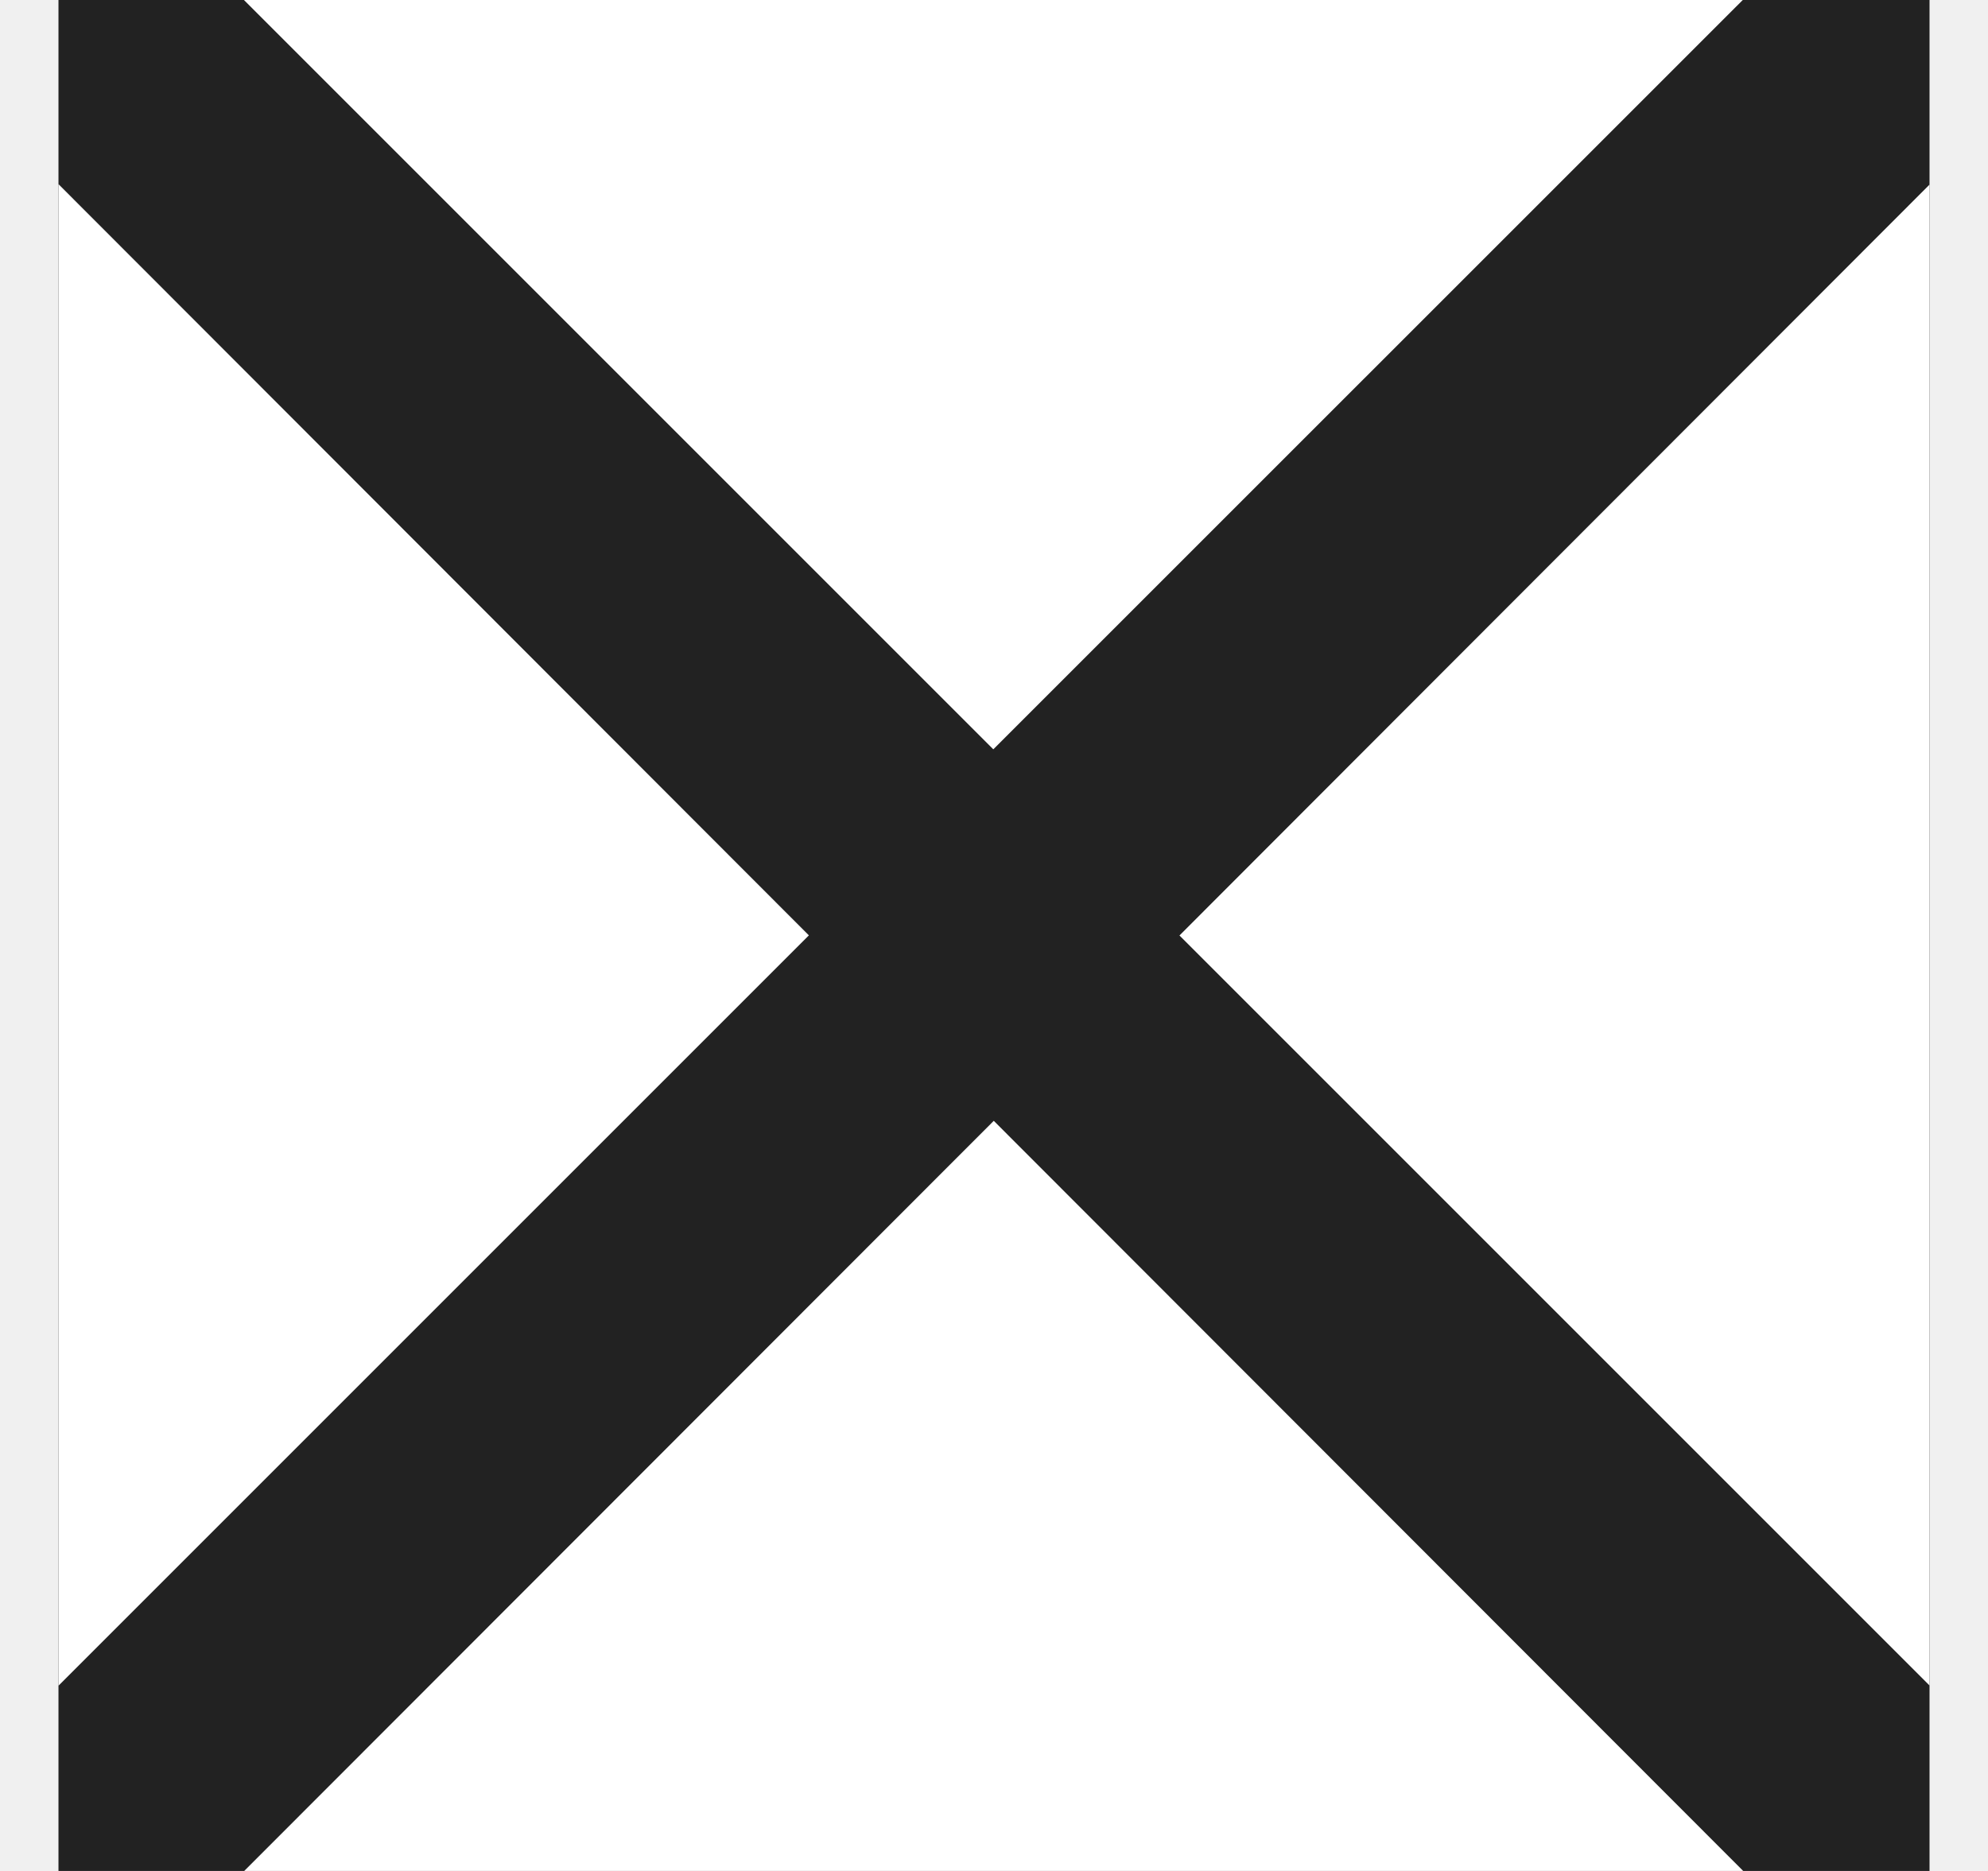
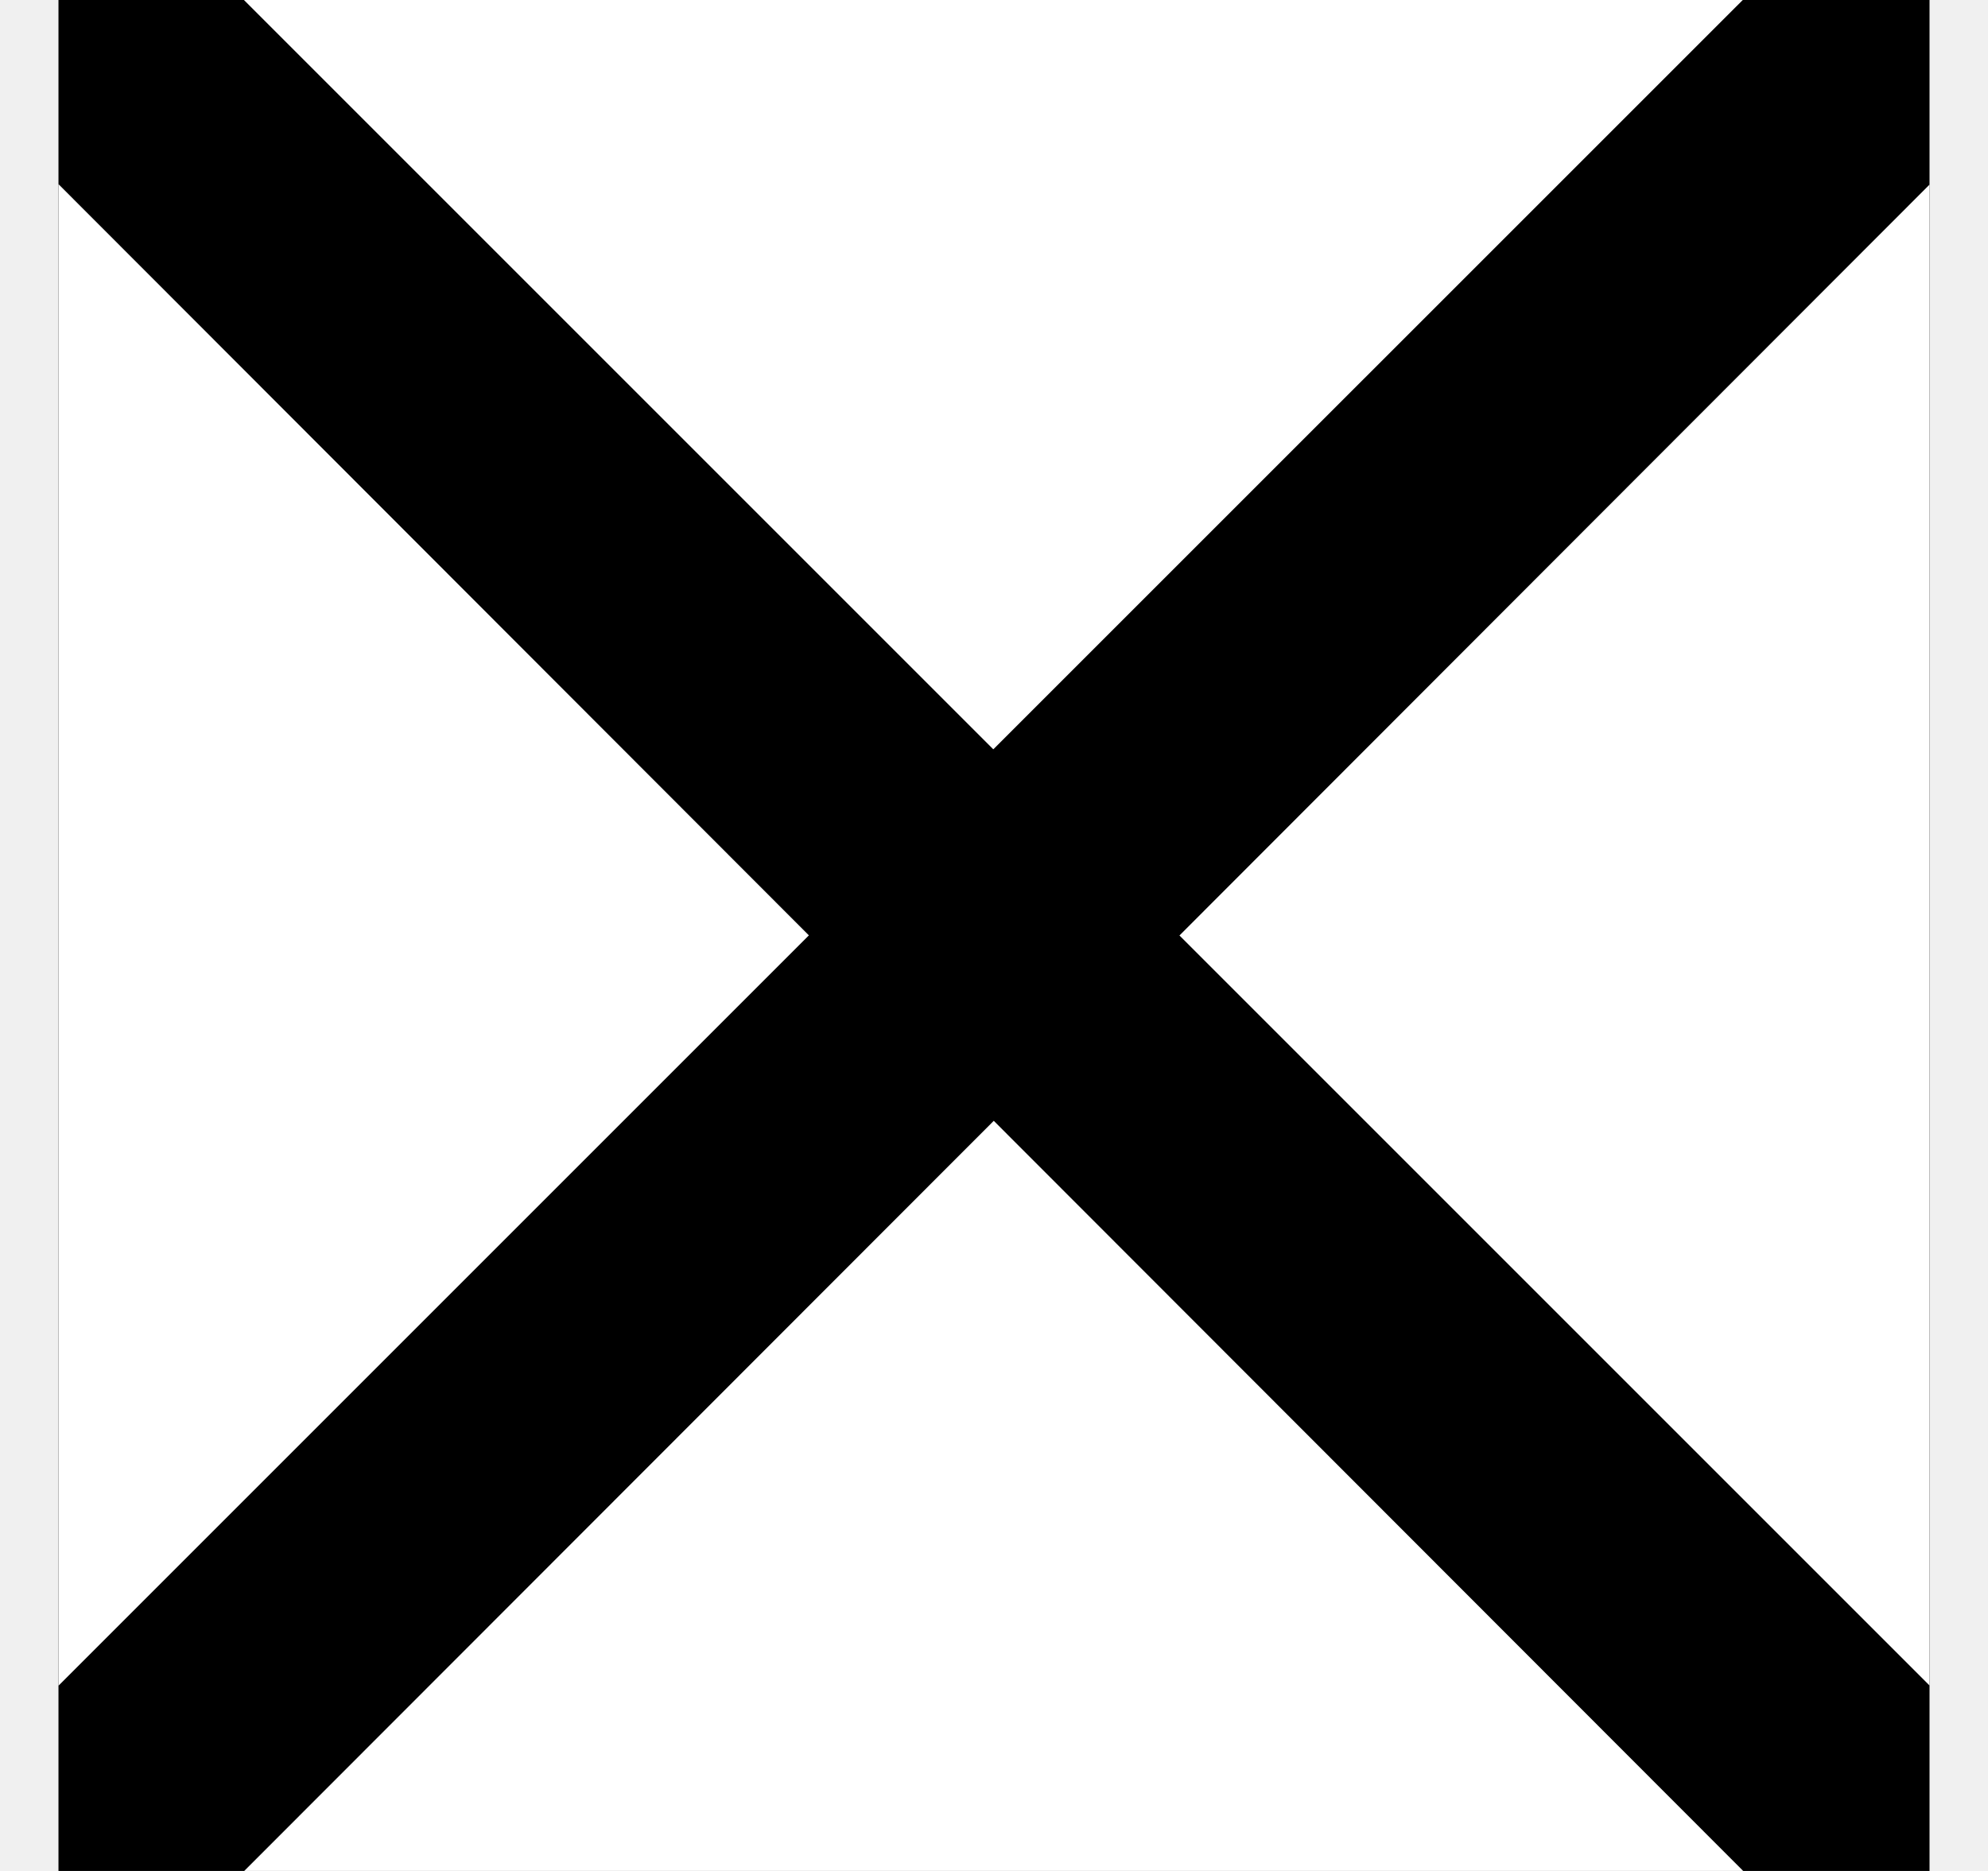
- <svg xmlns="http://www.w3.org/2000/svg" width="17" height="16" viewBox="0 0 17 16" fill="none">
-   <rect width="16" height="16" transform="translate(0.5)" fill="#222222" />
+ <svg xmlns="http://www.w3.org/2000/svg" viewBox="0 0 17 16" fill="none">
+   <rect width="16" height="16" transform="translate(0.5)" fill="currentColor" />
  <g clip-path="url(#clip0_1_627)">
    <g clip-path="url(#clip1_1_627)">
      <path fill-rule="evenodd" clip-rule="evenodd" d="M17.174 15.088L10.086 8L17.166 0.912C17.377 0.702 17.495 0.415 17.495 0.117C17.495 -0.181 17.377 -0.467 17.166 -0.678C16.967 -0.876 16.701 -0.99 16.421 -0.999H17.5V15.876C17.499 15.581 17.382 15.297 17.174 15.088ZM-0.163 -0.679C-0.373 -0.468 -0.492 -0.182 -0.492 0.116C-0.492 0.414 -0.373 0.7 -0.163 0.911L6.917 7.999L-0.17 15.086C-0.378 15.296 -0.495 15.579 -0.496 15.874V-1H0.582C0.302 -0.992 0.036 -0.877 -0.163 -0.679ZM-0.17 16.679C0.029 16.877 0.297 16.992 0.578 17H-0.5V15.898C-0.498 16.191 -0.381 16.471 -0.175 16.679H-0.17ZM0.672 -1H16.328C16.047 -0.992 15.781 -0.877 15.582 -0.679L8.494 6.408L1.407 -0.679C1.211 -0.875 0.949 -0.989 0.672 -1ZM16.337 17H0.663C0.944 16.992 1.211 16.877 1.41 16.679L8.498 9.585L15.585 16.679C15.786 16.878 16.055 16.993 16.337 17ZM17.174 16.679C17.382 16.47 17.499 16.187 17.5 15.892V17H16.427C16.707 16.992 16.974 16.877 17.174 16.679Z" fill="white" />
    </g>
  </g>
  <defs>
    <clipPath id="clip0_1_627">
      <rect width="16" height="16" fill="white" transform="translate(0.5)" />
    </clipPath>
    <clipPath id="clip1_1_627">
      <rect width="18" height="18" fill="white" transform="translate(-0.5 -1)" />
    </clipPath>
  </defs>
</svg>
